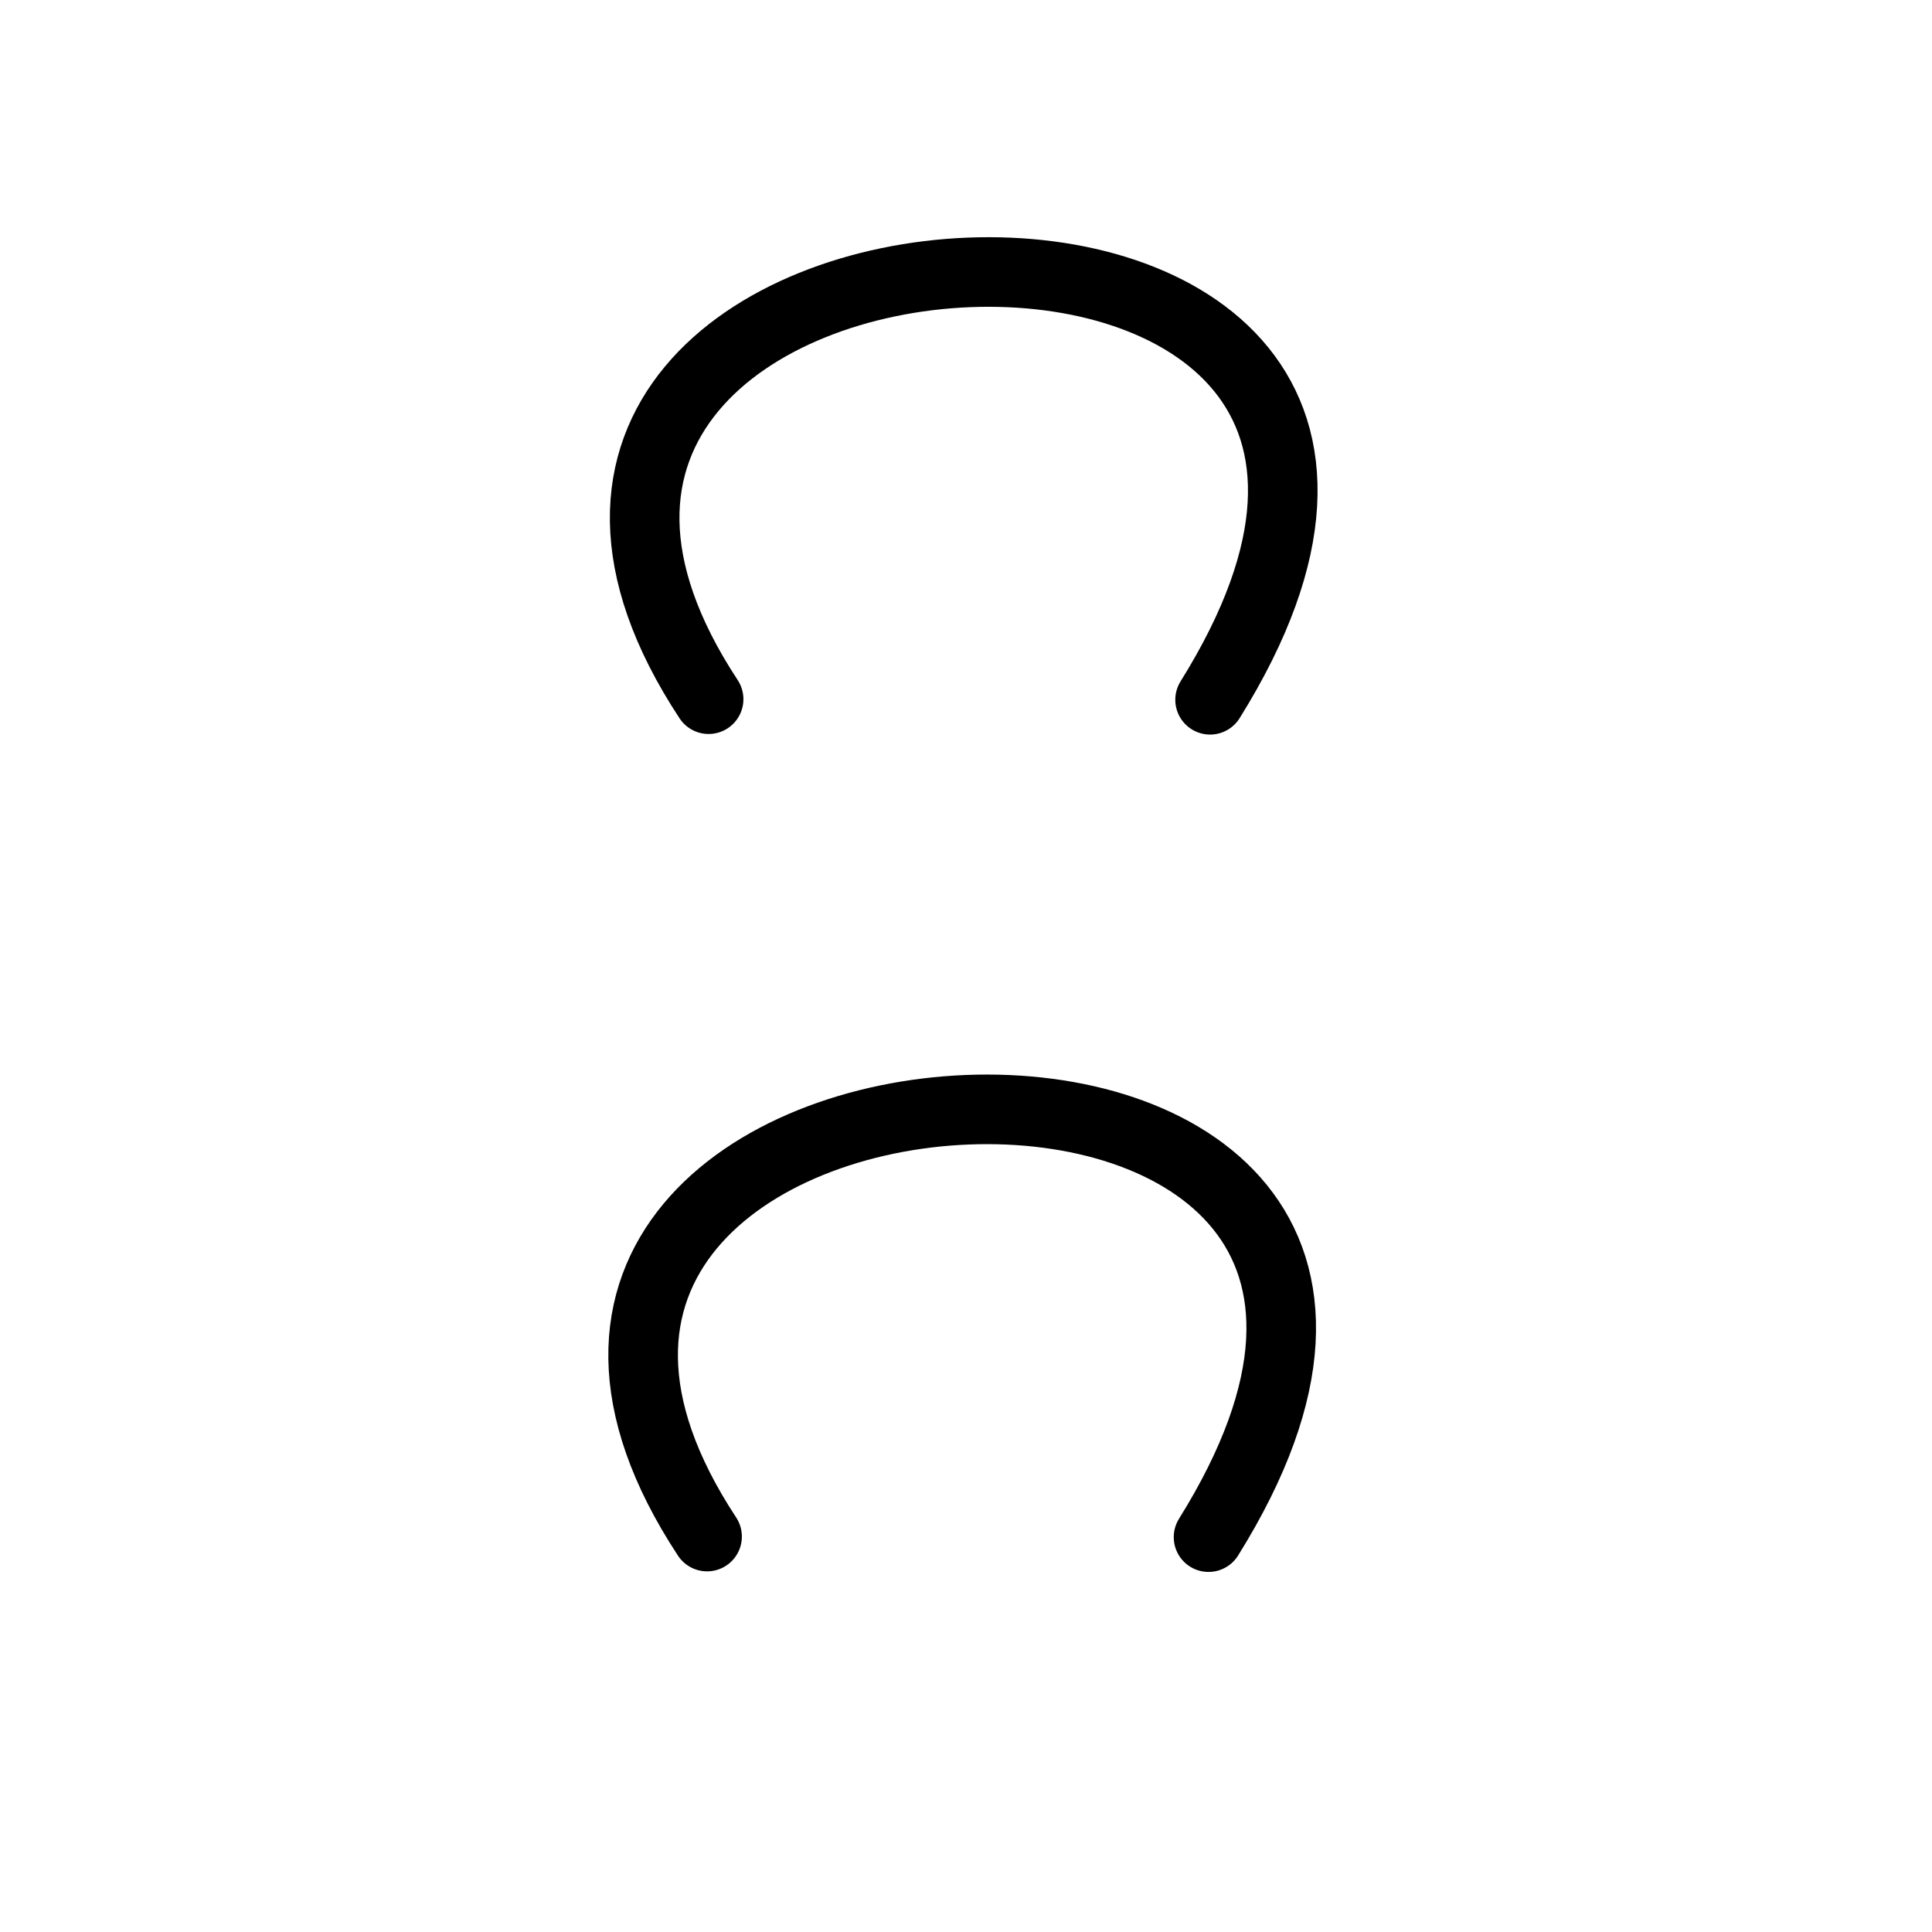
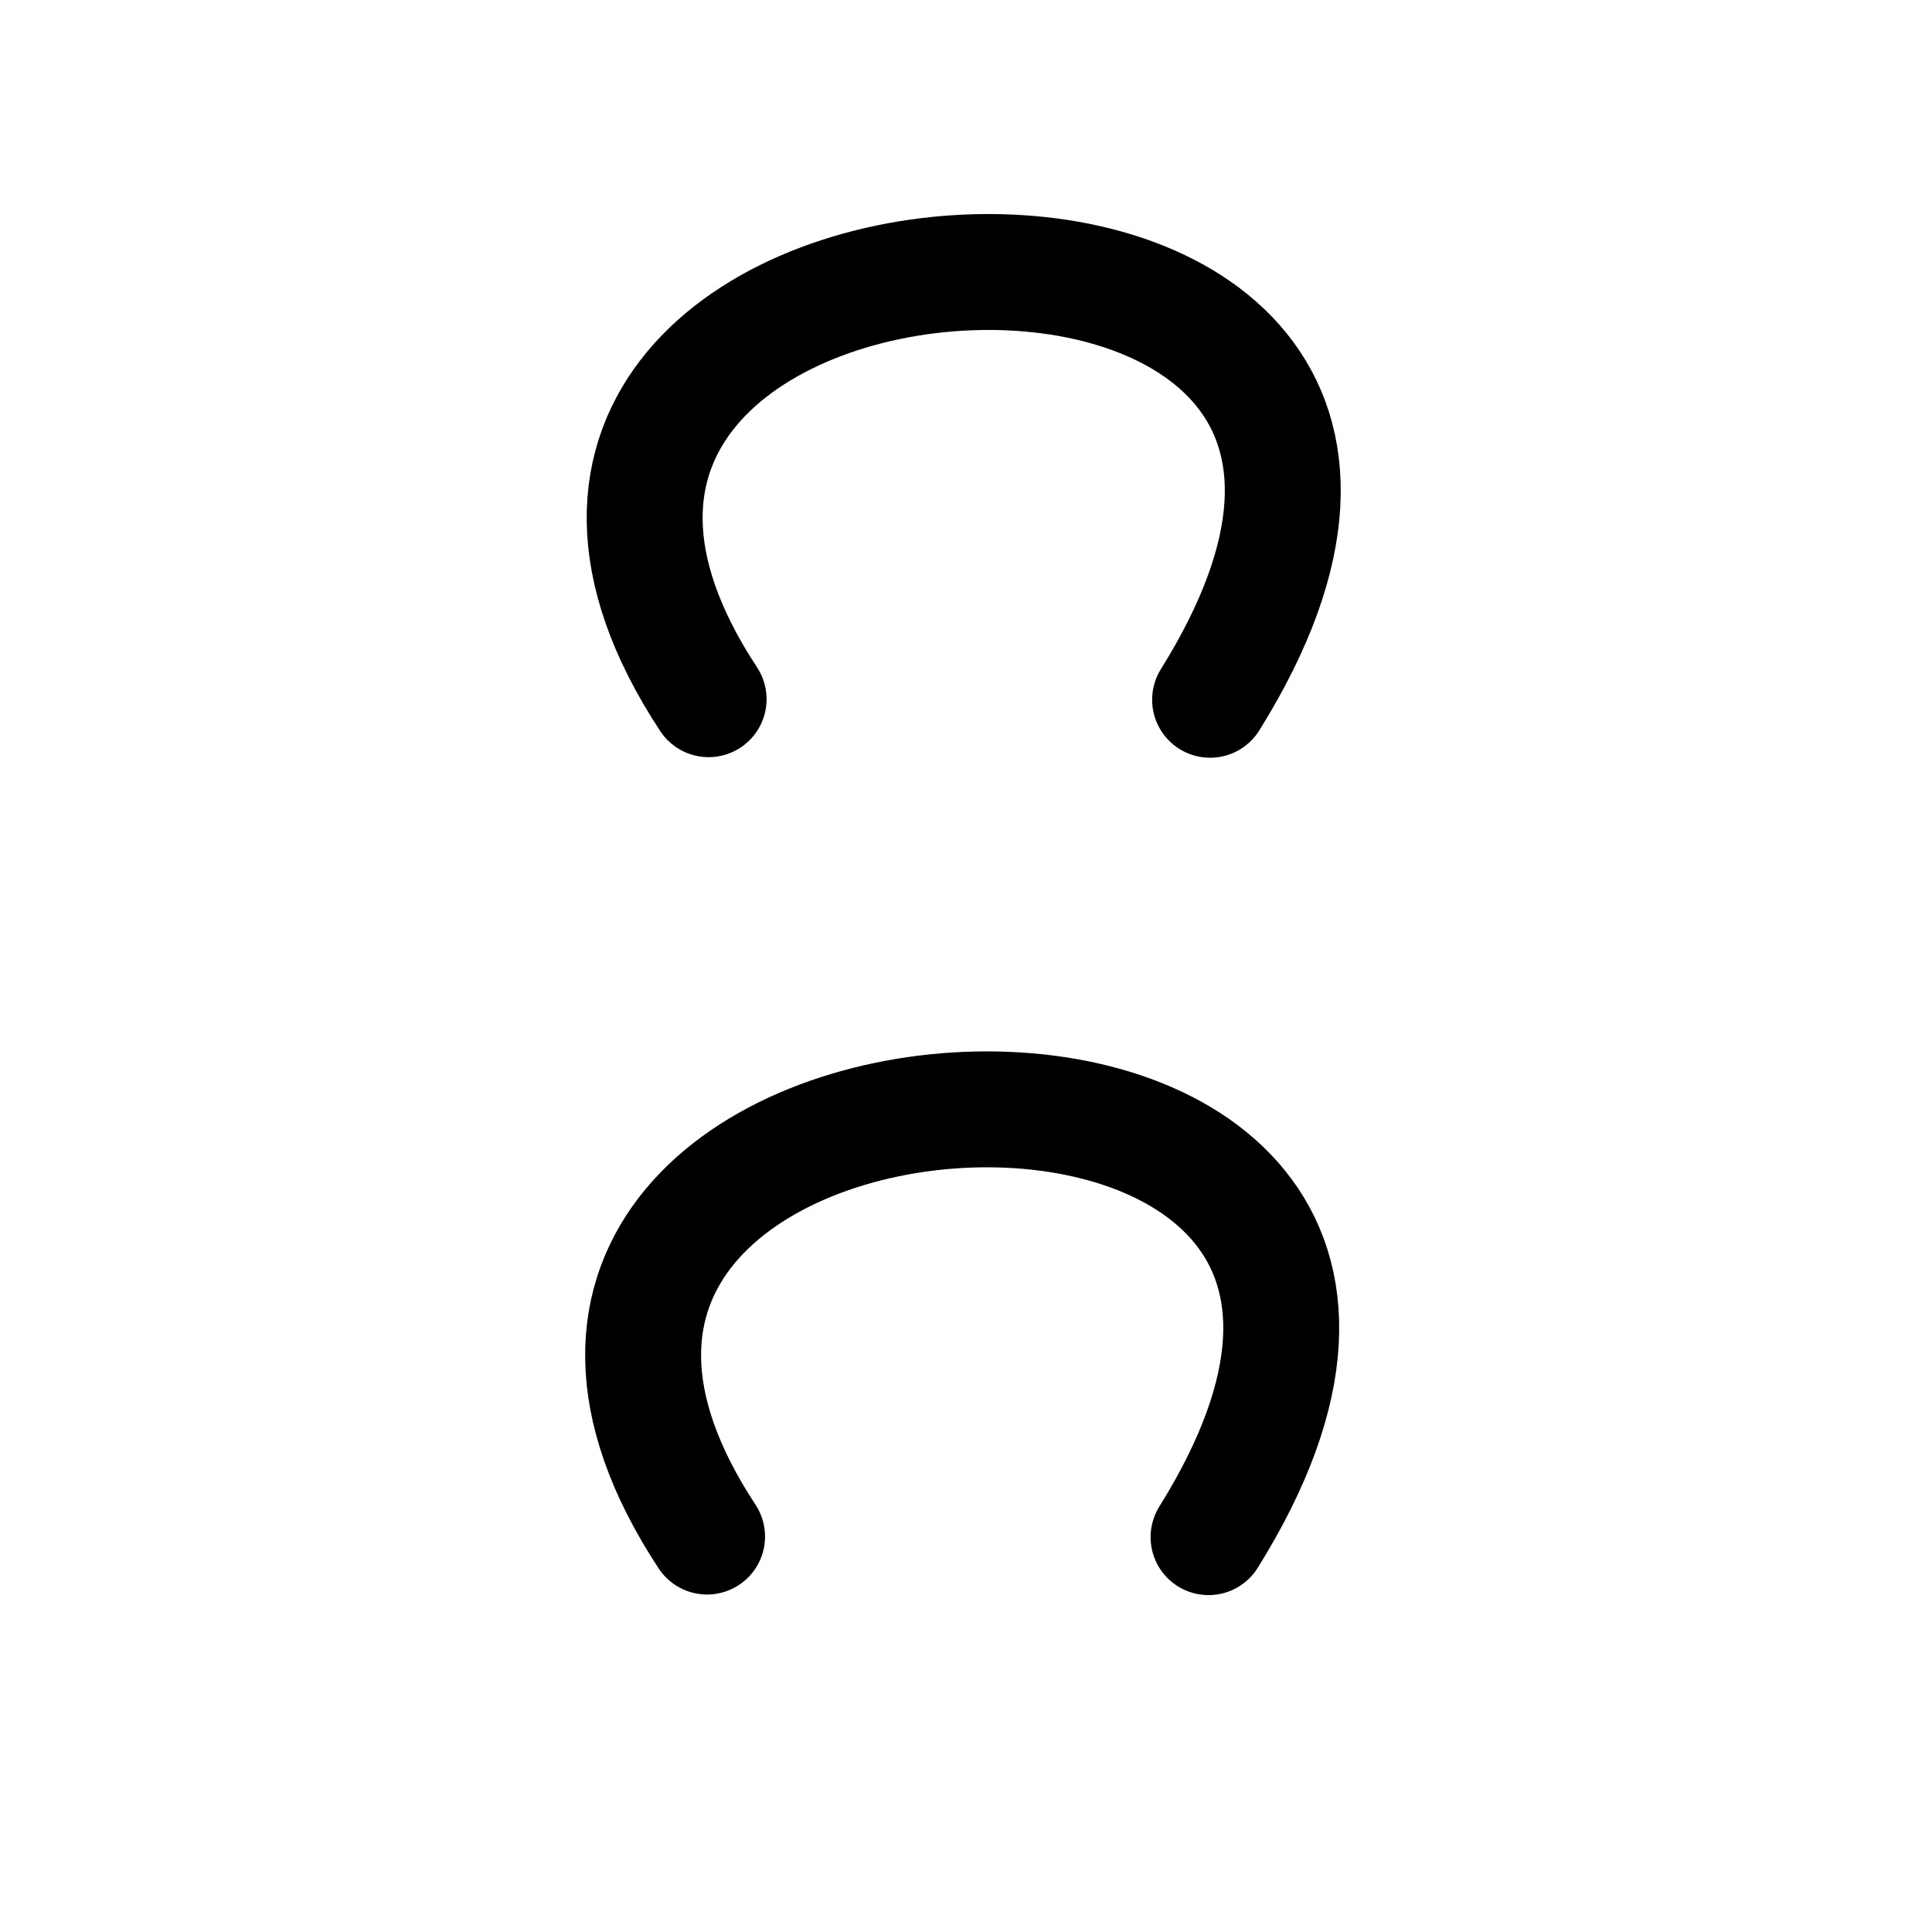
<svg xmlns="http://www.w3.org/2000/svg" width="50mm" height="50mm" viewBox="0 0 50 50" version="1.1" id="svg5">
  <defs id="defs2" />
  <g id="layer1">
-     <path style="fill:none;stroke:#000000;stroke-width:1.801;stroke-linecap:round;stroke-linejoin:round;stroke-dasharray:none;paint-order:fill markers stroke;stop-color:#000000" d="M 18.339,18.095 C 9.239,4.264 41.076,2.466 31.317,18.11" id="path22577" />
-     <path style="fill:none;stroke:#000000;stroke-width:1.801;stroke-linecap:round;stroke-linejoin:round;stroke-dasharray:none;paint-order:fill markers stroke;stop-color:#000000" d="M 18.299,39.766 C 9.199,25.934 41.036,24.137 31.277,39.781" id="path22577-3" />
+     <path style="fill:none;stroke:#000000;stroke-width:3;stroke-linecap:round;stroke-linejoin:round;stroke-dasharray:none;paint-order:fill markers stroke;stop-color:#000000" d="M 18.339,18.095 C 9.239,4.264 41.076,2.466 31.317,18.11" id="path22577" />
+     <path style="fill:none;stroke:#000000;stroke-width:3;stroke-linecap:round;stroke-linejoin:round;stroke-dasharray:none;paint-order:fill markers stroke;stop-color:#000000" d="M 18.299,39.766 C 9.199,25.934 41.036,24.137 31.277,39.781" id="path22577-3" />
  </g>
</svg>
